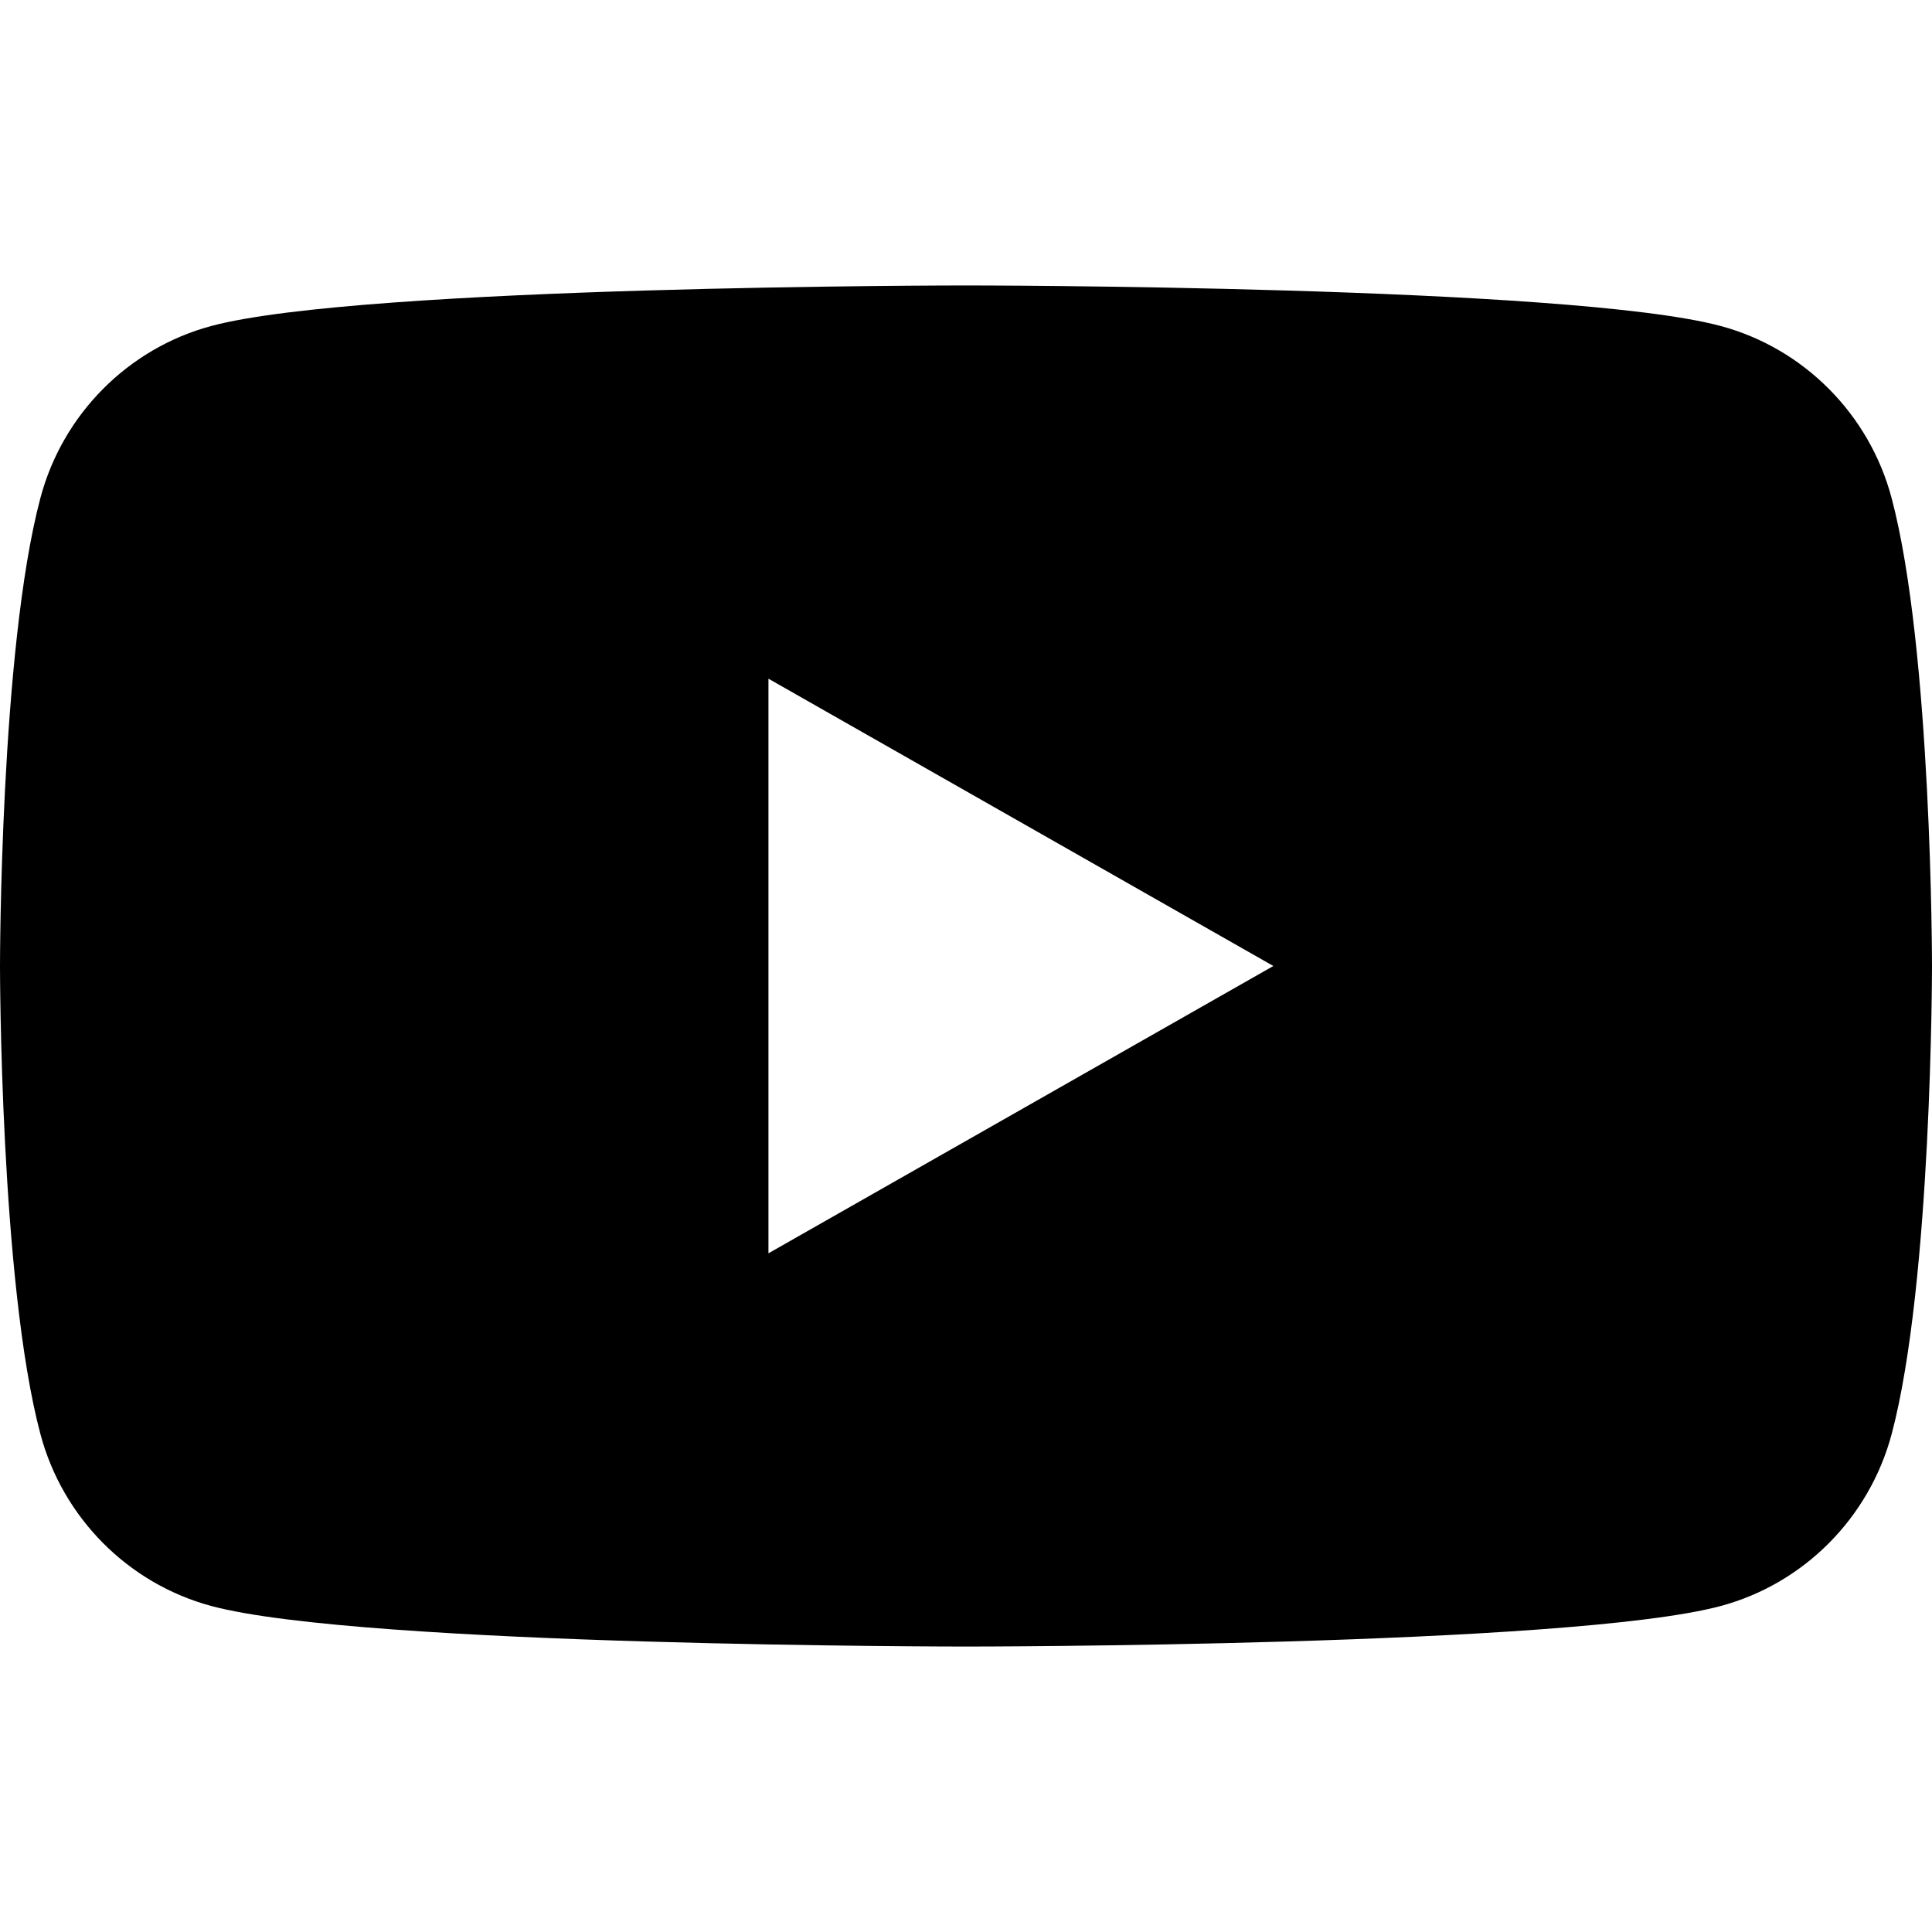
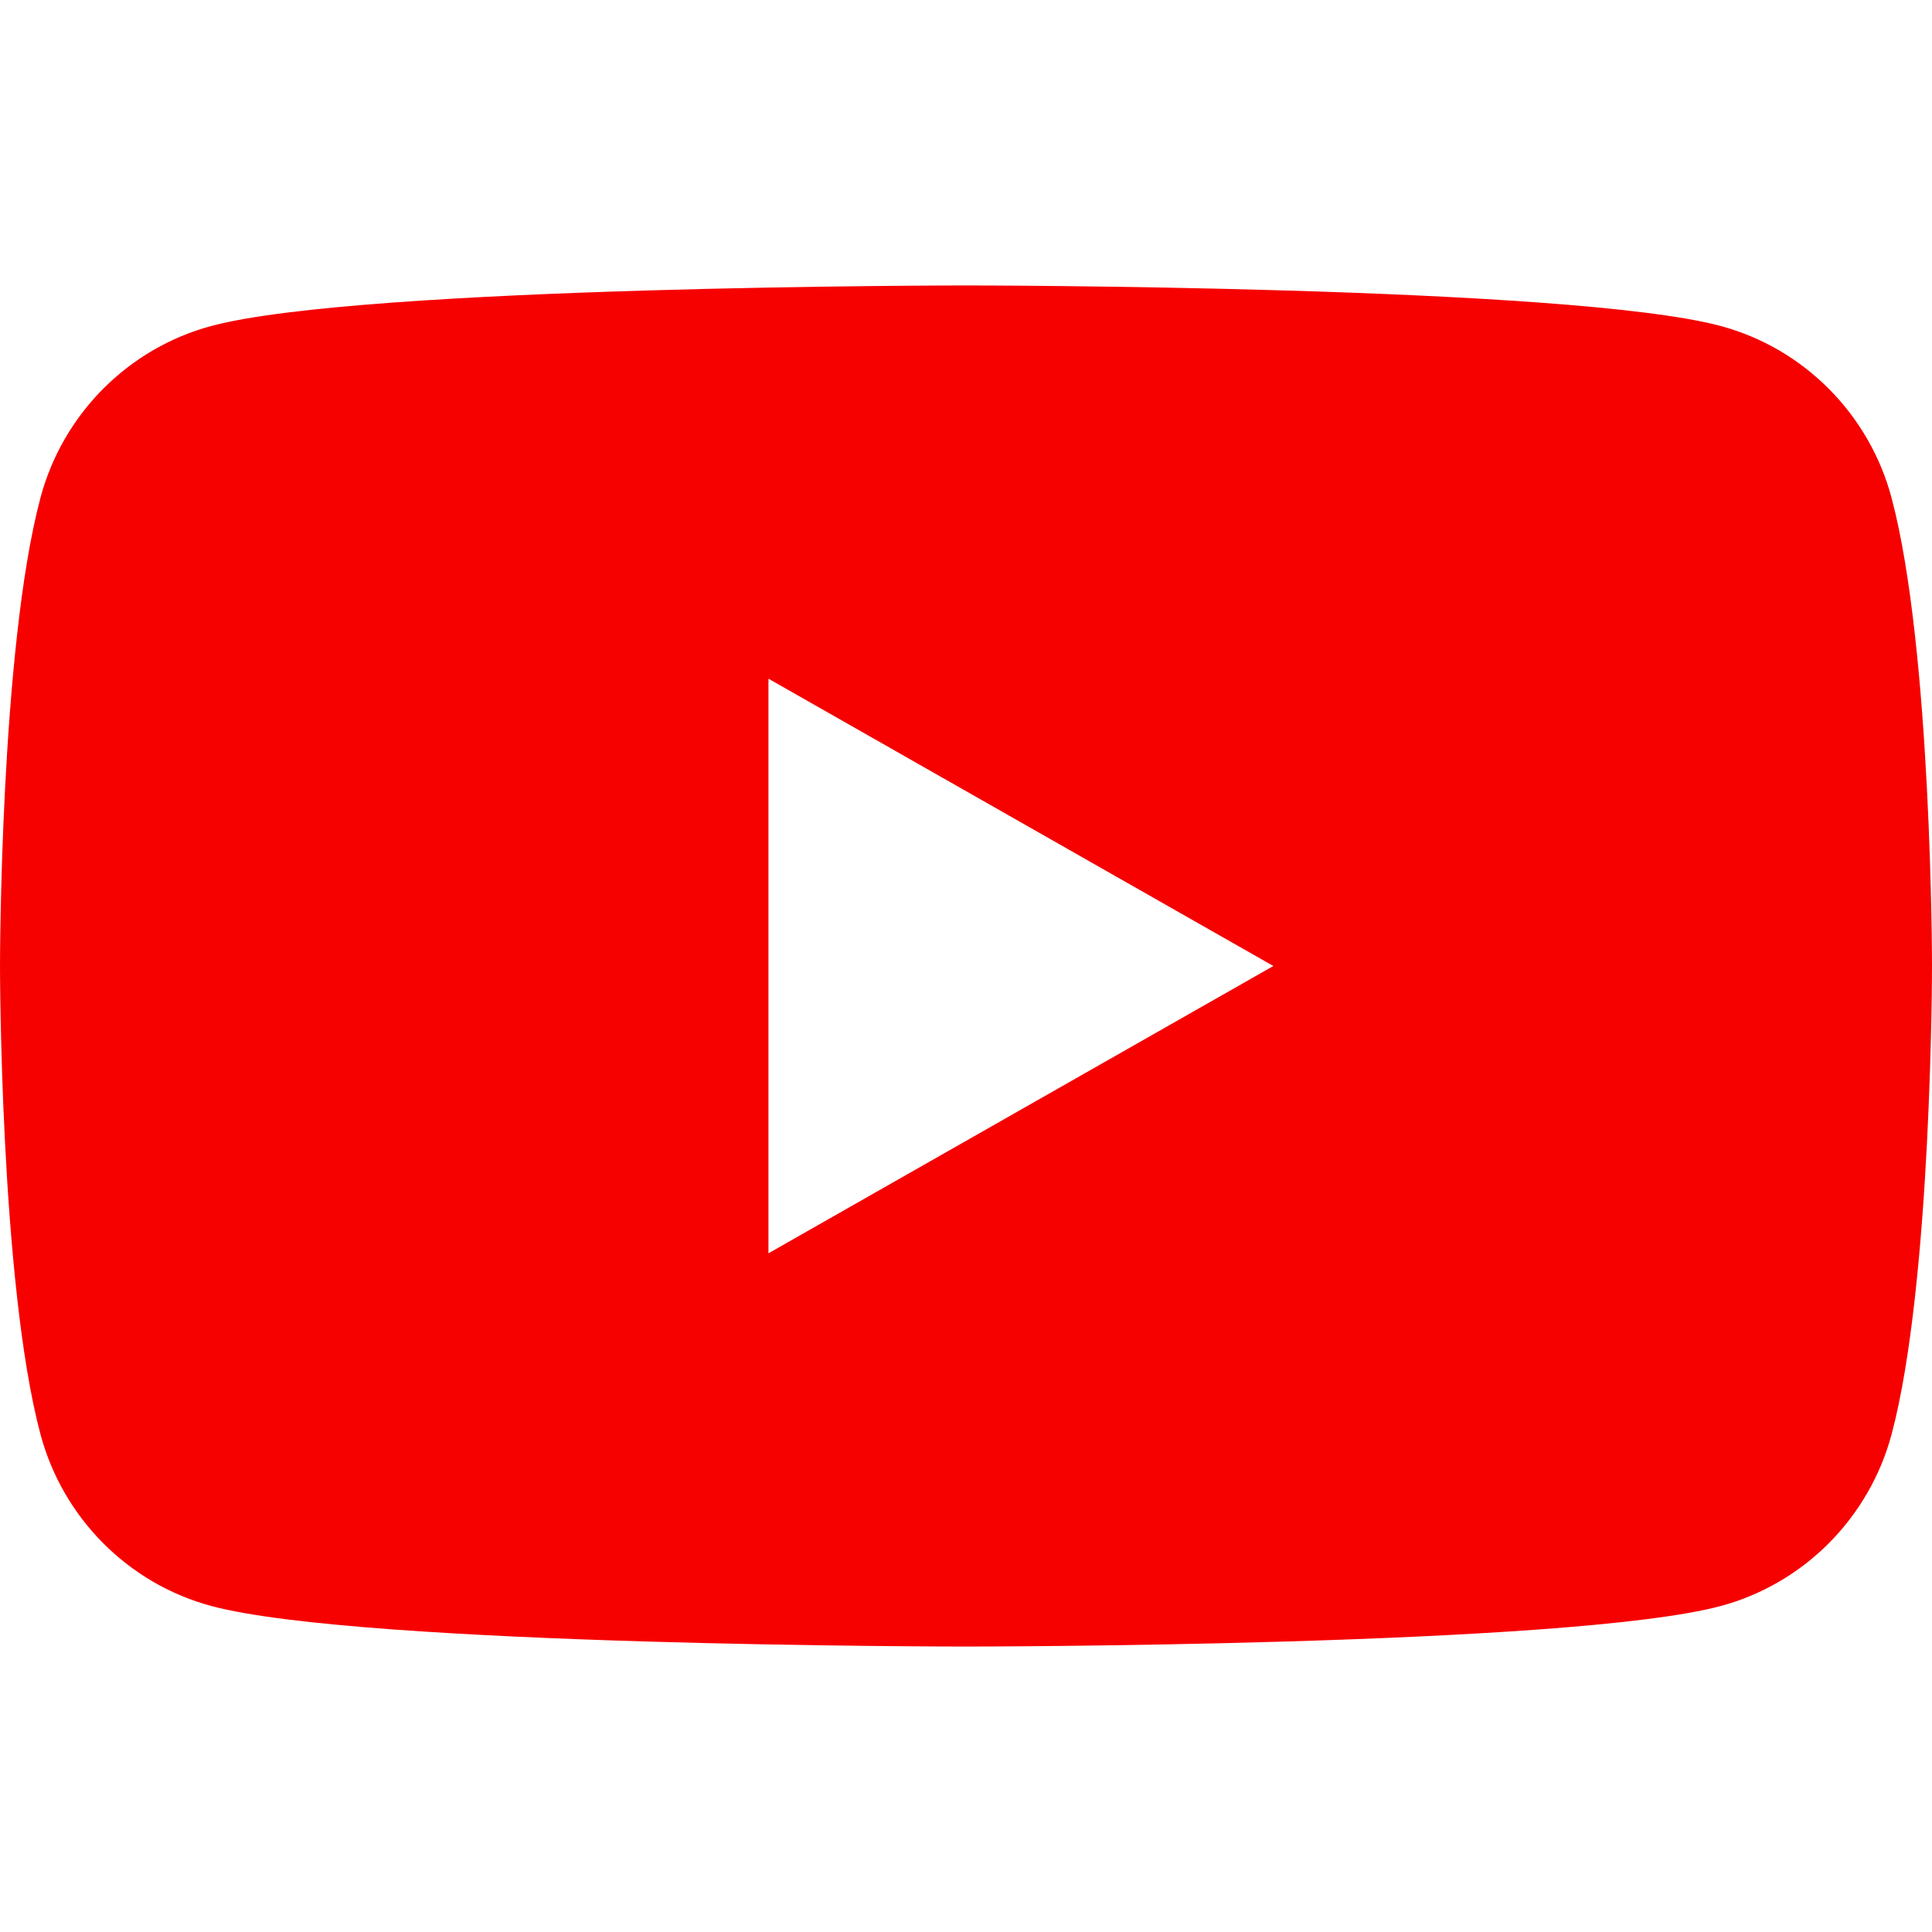
<svg xmlns="http://www.w3.org/2000/svg" version="1.1" id="Capa_1" x="0px" y="0px" viewBox="0 0 24 24" style="enable-background:new 0 0 24 24;" xml:space="preserve" width="512" height="512">
  <g id="XMLID_184_">
-     <path d="M23.498,6.186c-0.276-1.039-1.089-1.858-2.122-2.136C19.505,3.546,12,3.546,12,3.546s-7.505,0-9.377,0.504   C1.591,4.328,0.778,5.146,0.502,6.186C0,8.07,0,12,0,12s0,3.93,0.502,5.814c0.276,1.039,1.089,1.858,2.122,2.136   C4.495,20.454,12,20.454,12,20.454s7.505,0,9.377-0.504c1.032-0.278,1.845-1.096,2.122-2.136C24,15.93,24,12,24,12   S24,8.07,23.498,6.186z M9.546,15.569V8.431L15.818,12L9.546,15.569z" />
+     <path fill="#f60000" d="M23.498,6.186c-0.276-1.039-1.089-1.858-2.122-2.136C19.505,3.546,12,3.546,12,3.546s-7.505,0-9.377,0.504   C1.591,4.328,0.778,5.146,0.502,6.186C0,8.07,0,12,0,12s0,3.93,0.502,5.814c0.276,1.039,1.089,1.858,2.122,2.136   C4.495,20.454,12,20.454,12,20.454s7.505,0,9.377-0.504c1.032-0.278,1.845-1.096,2.122-2.136C24,15.93,24,12,24,12   S24,8.07,23.498,6.186z M9.546,15.569V8.431L15.818,12L9.546,15.569z" />
  </g>
</svg>
